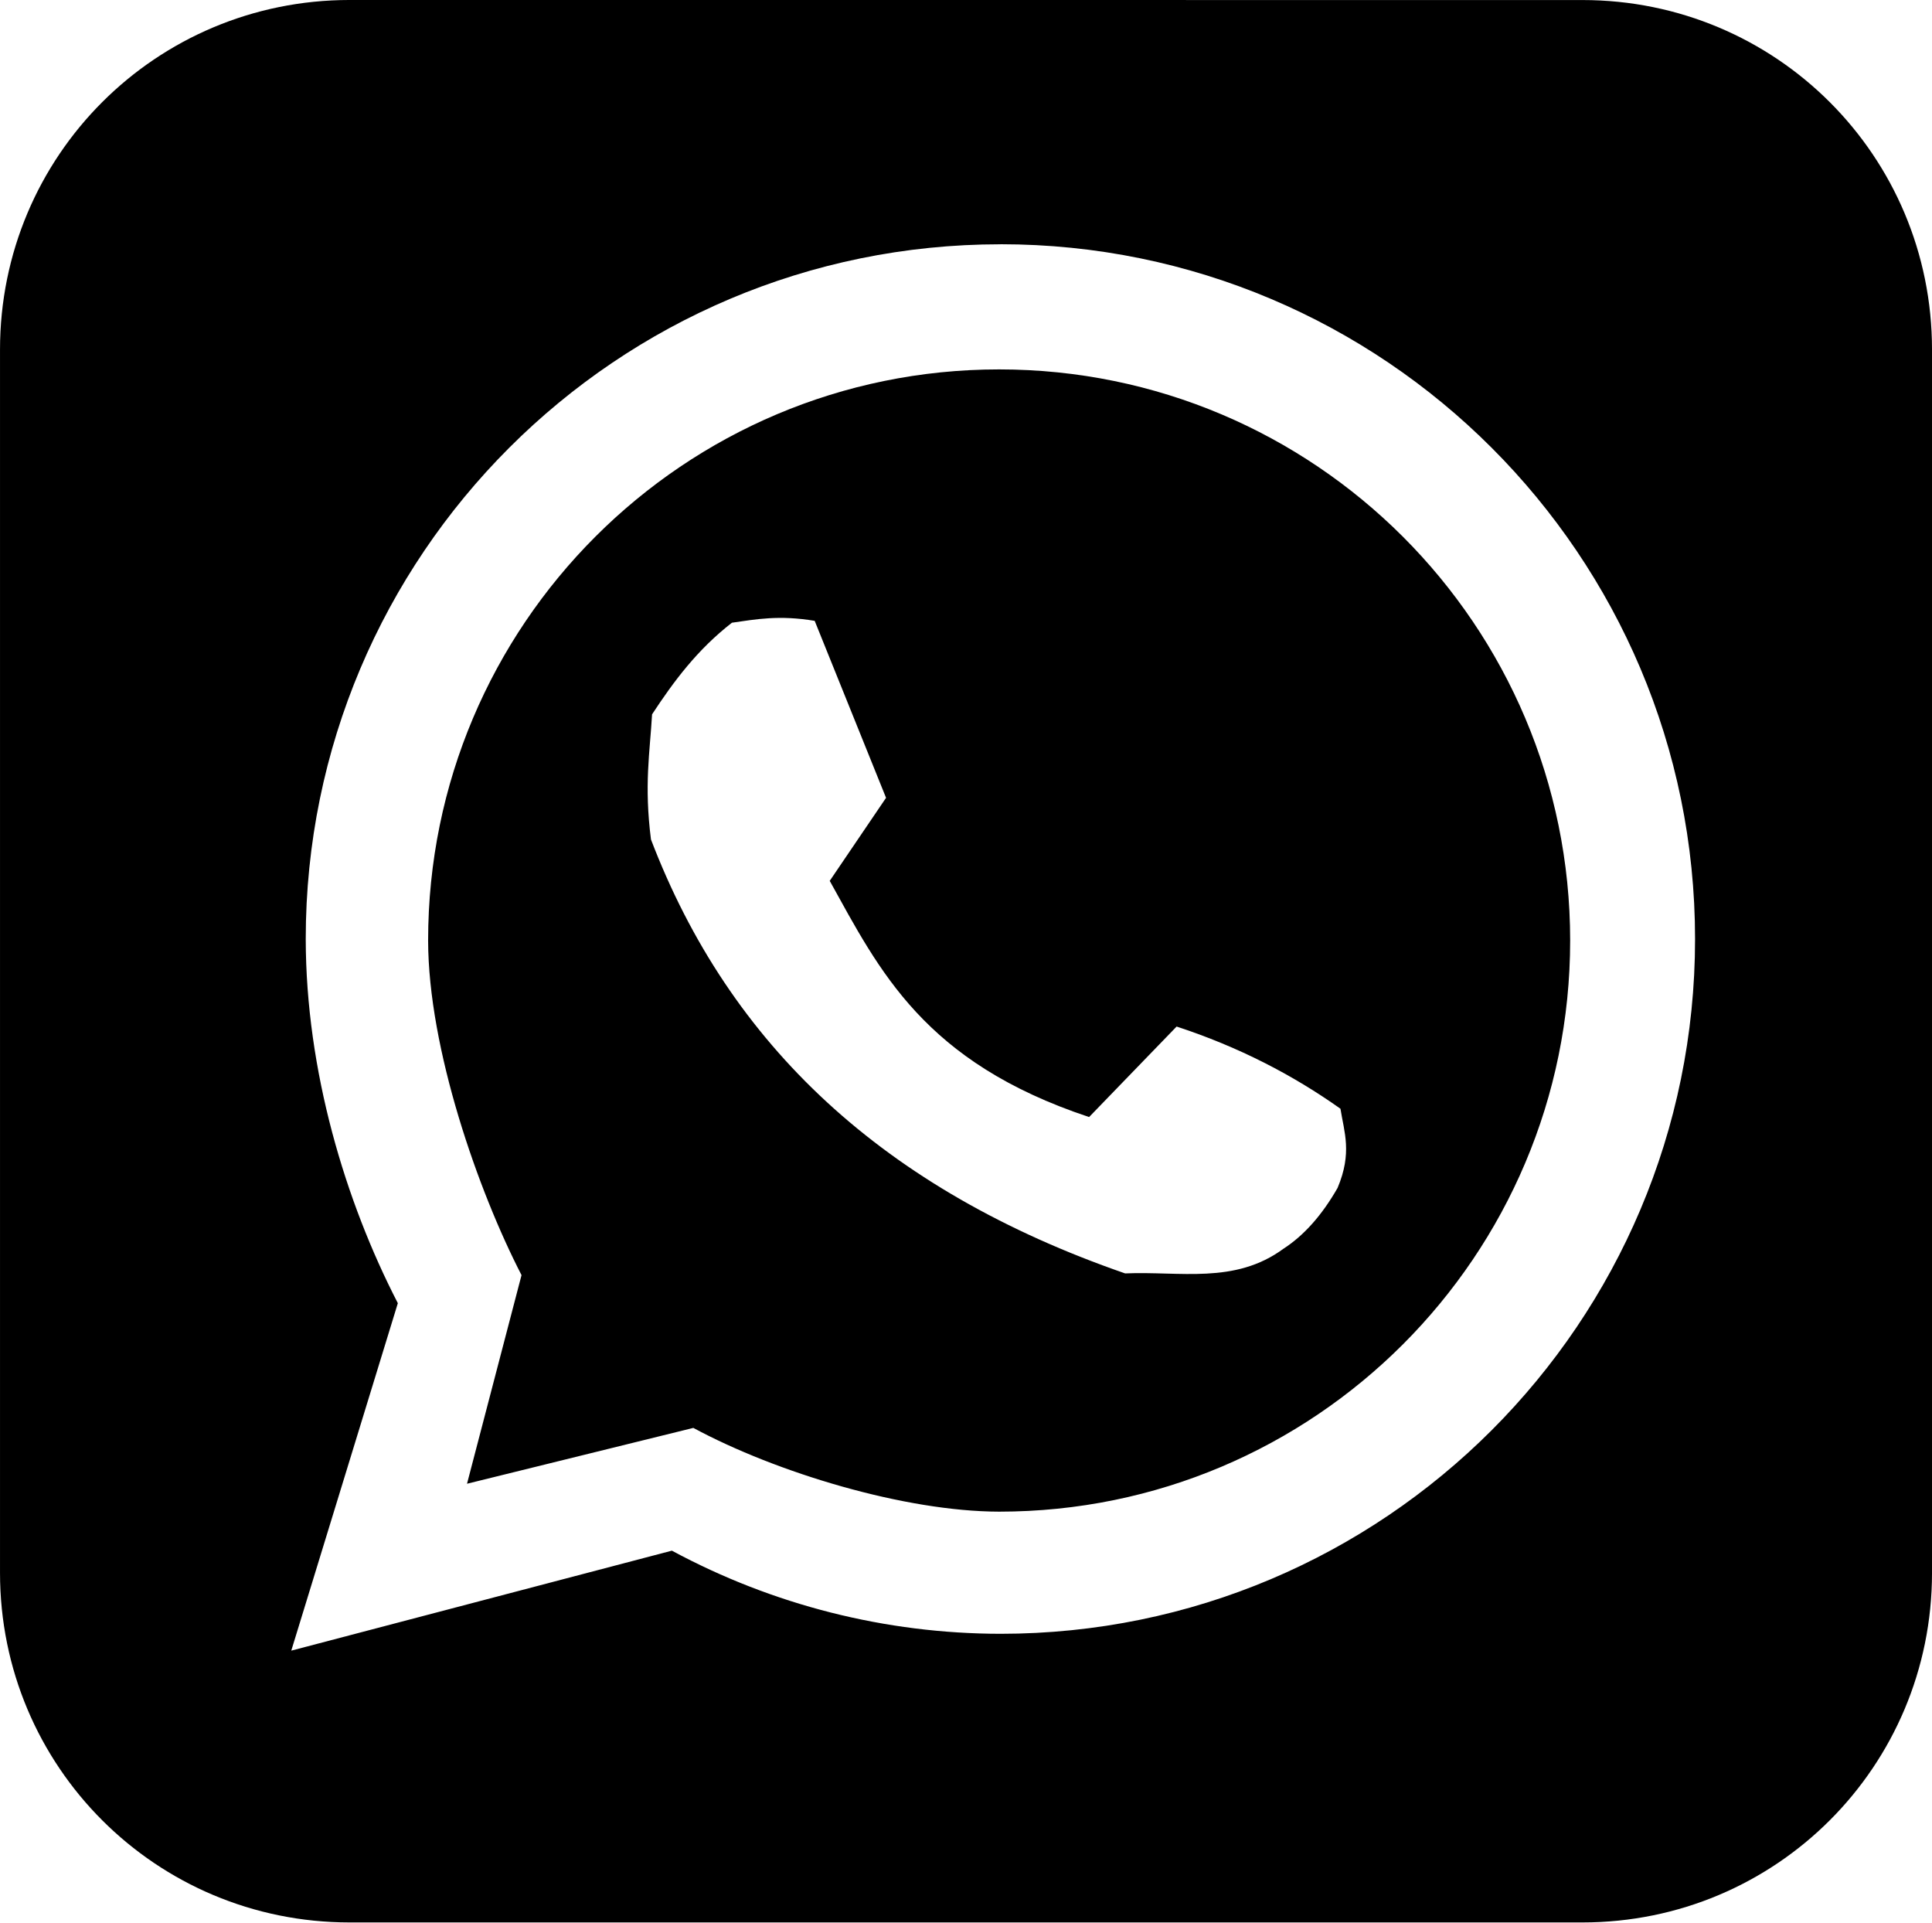
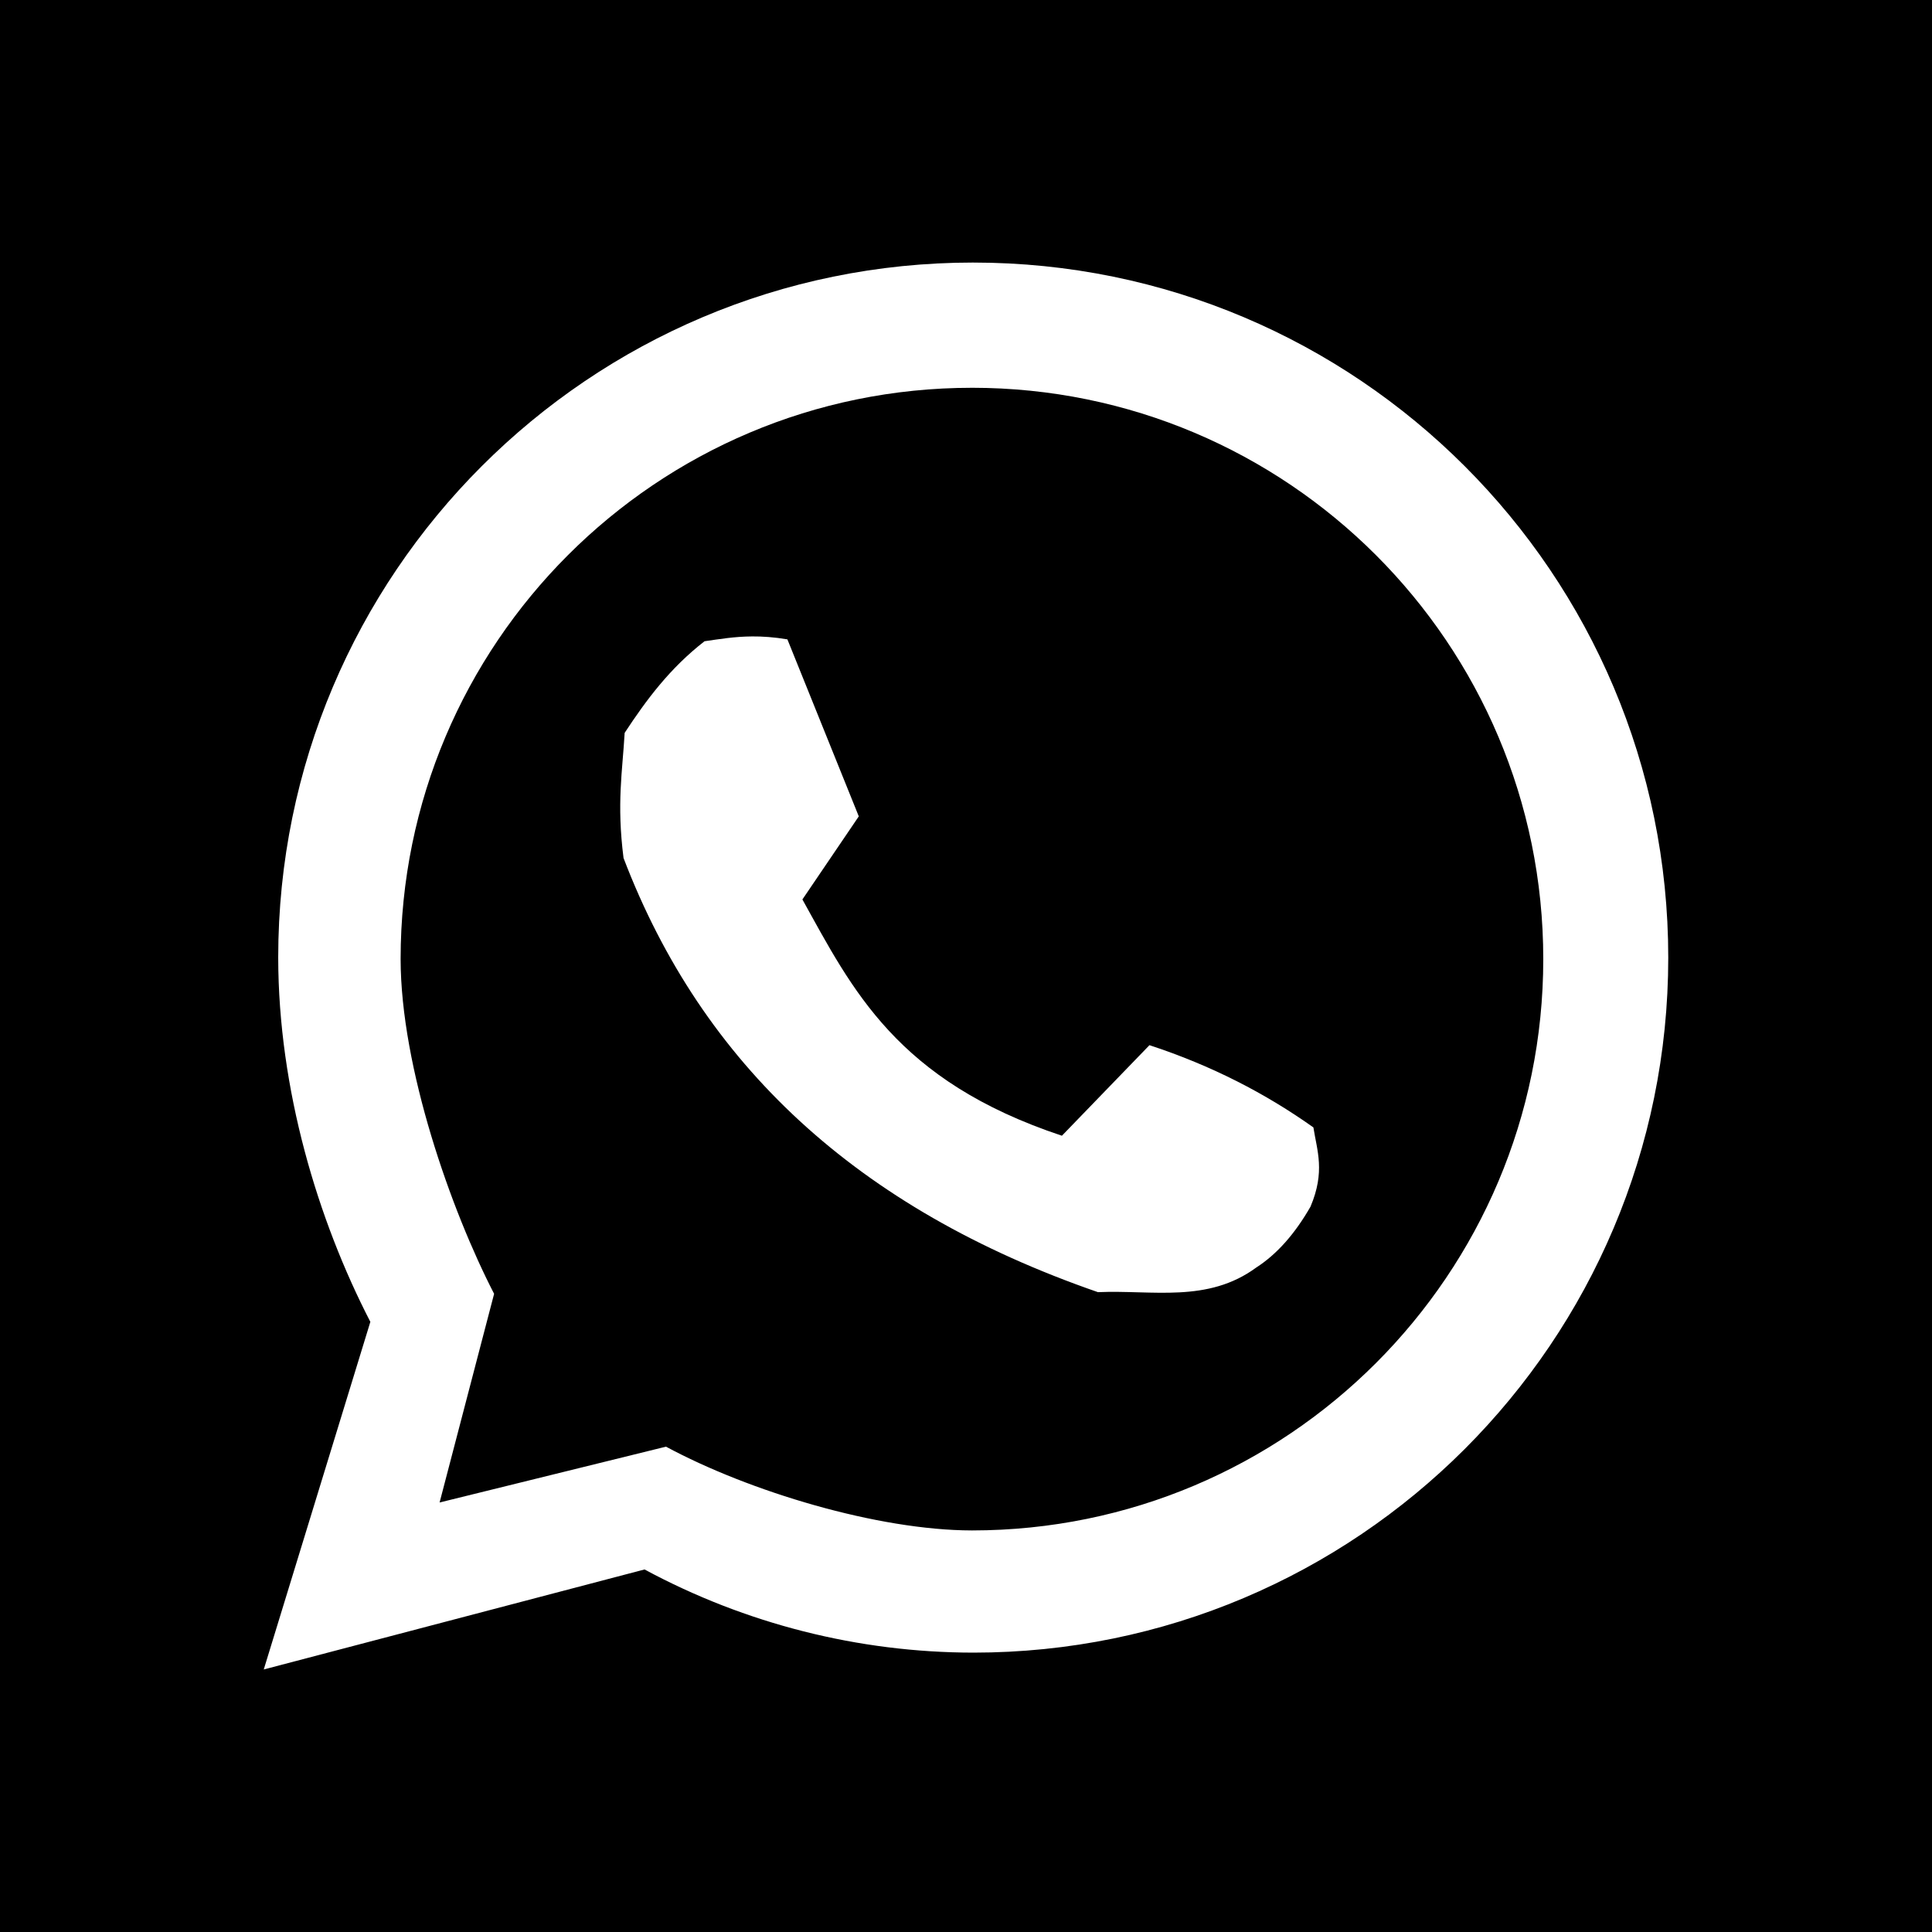
- <svg xmlns="http://www.w3.org/2000/svg" width="38.346mm" height="38.151mm" viewBox="0 0 38.346 38.151" version="1.1" id="svg23723">
+ <svg xmlns="http://www.w3.org/2000/svg" width="38.326mm" height="38.326mm" viewBox="0 0 38.326 38.326" version="1.1" id="svg23723">
  <defs id="defs23720" />
-   <g id="layer1" transform="translate(-42.28078,-96.91018)">
-     <path id="rect23862" style="opacity:1;fill:#000000;stroke-width:0.511" d="m 49.22,96.91 c -3.844,0 -6.939,3.094 -6.939,6.938 v 24.274 c 0,3.844 3.095,6.939 6.939,6.939 h 24.468 c 3.844,0 6.939,-3.095 6.939,-6.939 V 103.849 c 0,-3.844 -3.095,-6.938 -6.939,-6.938 z m 12.917,4.847 c 7.615,1.7e-4 13.787,6.173 13.787,13.788 1.08e-4,7.615 -6.173,13.788 -13.787,13.788 -2.277,-0.003 -4.517,-0.57 -6.521,-1.65 l -7.554,1.984 2.115,-6.895 c -1.043,-2.022 -1.824,-4.612 -1.828,-7.226 -1.1e-4,-7.615 6.173,-13.788 13.788,-13.788 z m -0.025,2.484 c -6.26,-1e-4 -11.334,5.074 -11.334,11.334 0.003,2.149 0.996,4.978 1.854,6.64 l -1.082,4.14 4.492,-1.108 c 1.647,0.888 4.198,1.659 6.07,1.662 6.259,-1.4e-4 11.333,-5.075 11.333,-11.334 8.9e-5,-6.259 -5.074,-11.333 -11.333,-11.334 z m -3.661,4.991 1.416,3.511 -1.118,1.648 c 0.989,1.782 1.866,3.597 5.148,4.687 l 1.737,-1.796 c 1.236,0.405 2.307,0.961 3.252,1.631 0.073,0.465 0.237,0.872 -0.057,1.571 -0.31,0.542 -0.668,0.945 -1.074,1.207 -0.967,0.711 -2.053,0.443 -3.143,0.49 -4.792,-1.659 -7.852,-4.531 -9.411,-8.612 -0.138,-1.087 -0.022,-1.72 0.022,-2.483 0.43,-0.655 0.897,-1.283 1.585,-1.818 0.479,-0.069 0.938,-0.155 1.644,-0.037 z" />
+   <g id="layer1" transform="translate(-100.9279,-96.54896)">
+     <path id="rect1061" style="fill:#000000;stroke-width:1.89" d="M 221.658,-1.365 V 143.49 H 366.514 V -1.365 Z m 72.971,19.686 c 28.78,6.43e-4 52.11,23.332 52.109,52.111 4.2e-4,28.78 -23.33,52.111 -52.109,52.111 -8.604,-0.011 -17.072,-2.155 -24.646,-6.236 l -28.549,7.498 7.992,-26.063 c -3.944,-7.641 -6.896,-17.43 -6.908,-27.311 -4.2e-4,-28.78 23.331,-52.112 52.111,-52.111 z m -0.096,9.389 c -23.658,-3.78e-4 -42.838,19.176 -42.838,42.834 0.011,8.122 3.768,18.814 7.01,25.096 l -4.088,15.646 16.975,-4.186 c 6.226,3.355 15.868,6.271 22.941,6.281 23.658,-5.3e-4 42.834,-19.18 42.834,-42.838 3.4e-4,-23.658 -19.176,-42.833 -42.834,-42.834 z m -16.498,18.641 c 0.791,-0.006 1.66,0.053 2.66,0.221 l 5.352,13.271 -4.227,6.229 c 3.737,6.734 7.054,13.595 19.457,17.715 l 6.564,-6.789 c 4.671,1.531 8.719,3.631 12.291,6.166 0.275,1.758 0.898,3.296 -0.215,5.938 -1.173,2.047 -2.525,3.573 -4.061,4.562 -3.655,2.686 -7.757,1.675 -11.877,1.852 -18.11,-6.271 -29.679,-17.124 -35.57,-32.549 -0.523,-4.107 -0.081,-6.501 0.084,-9.385 1.626,-2.476 3.389,-4.849 5.988,-6.869 1.132,-0.163 2.235,-0.352 3.553,-0.361 z" transform="matrix(0.2645833,0,0,0.2645833,42.28078,96.91018)" />
  </g>
</svg>
